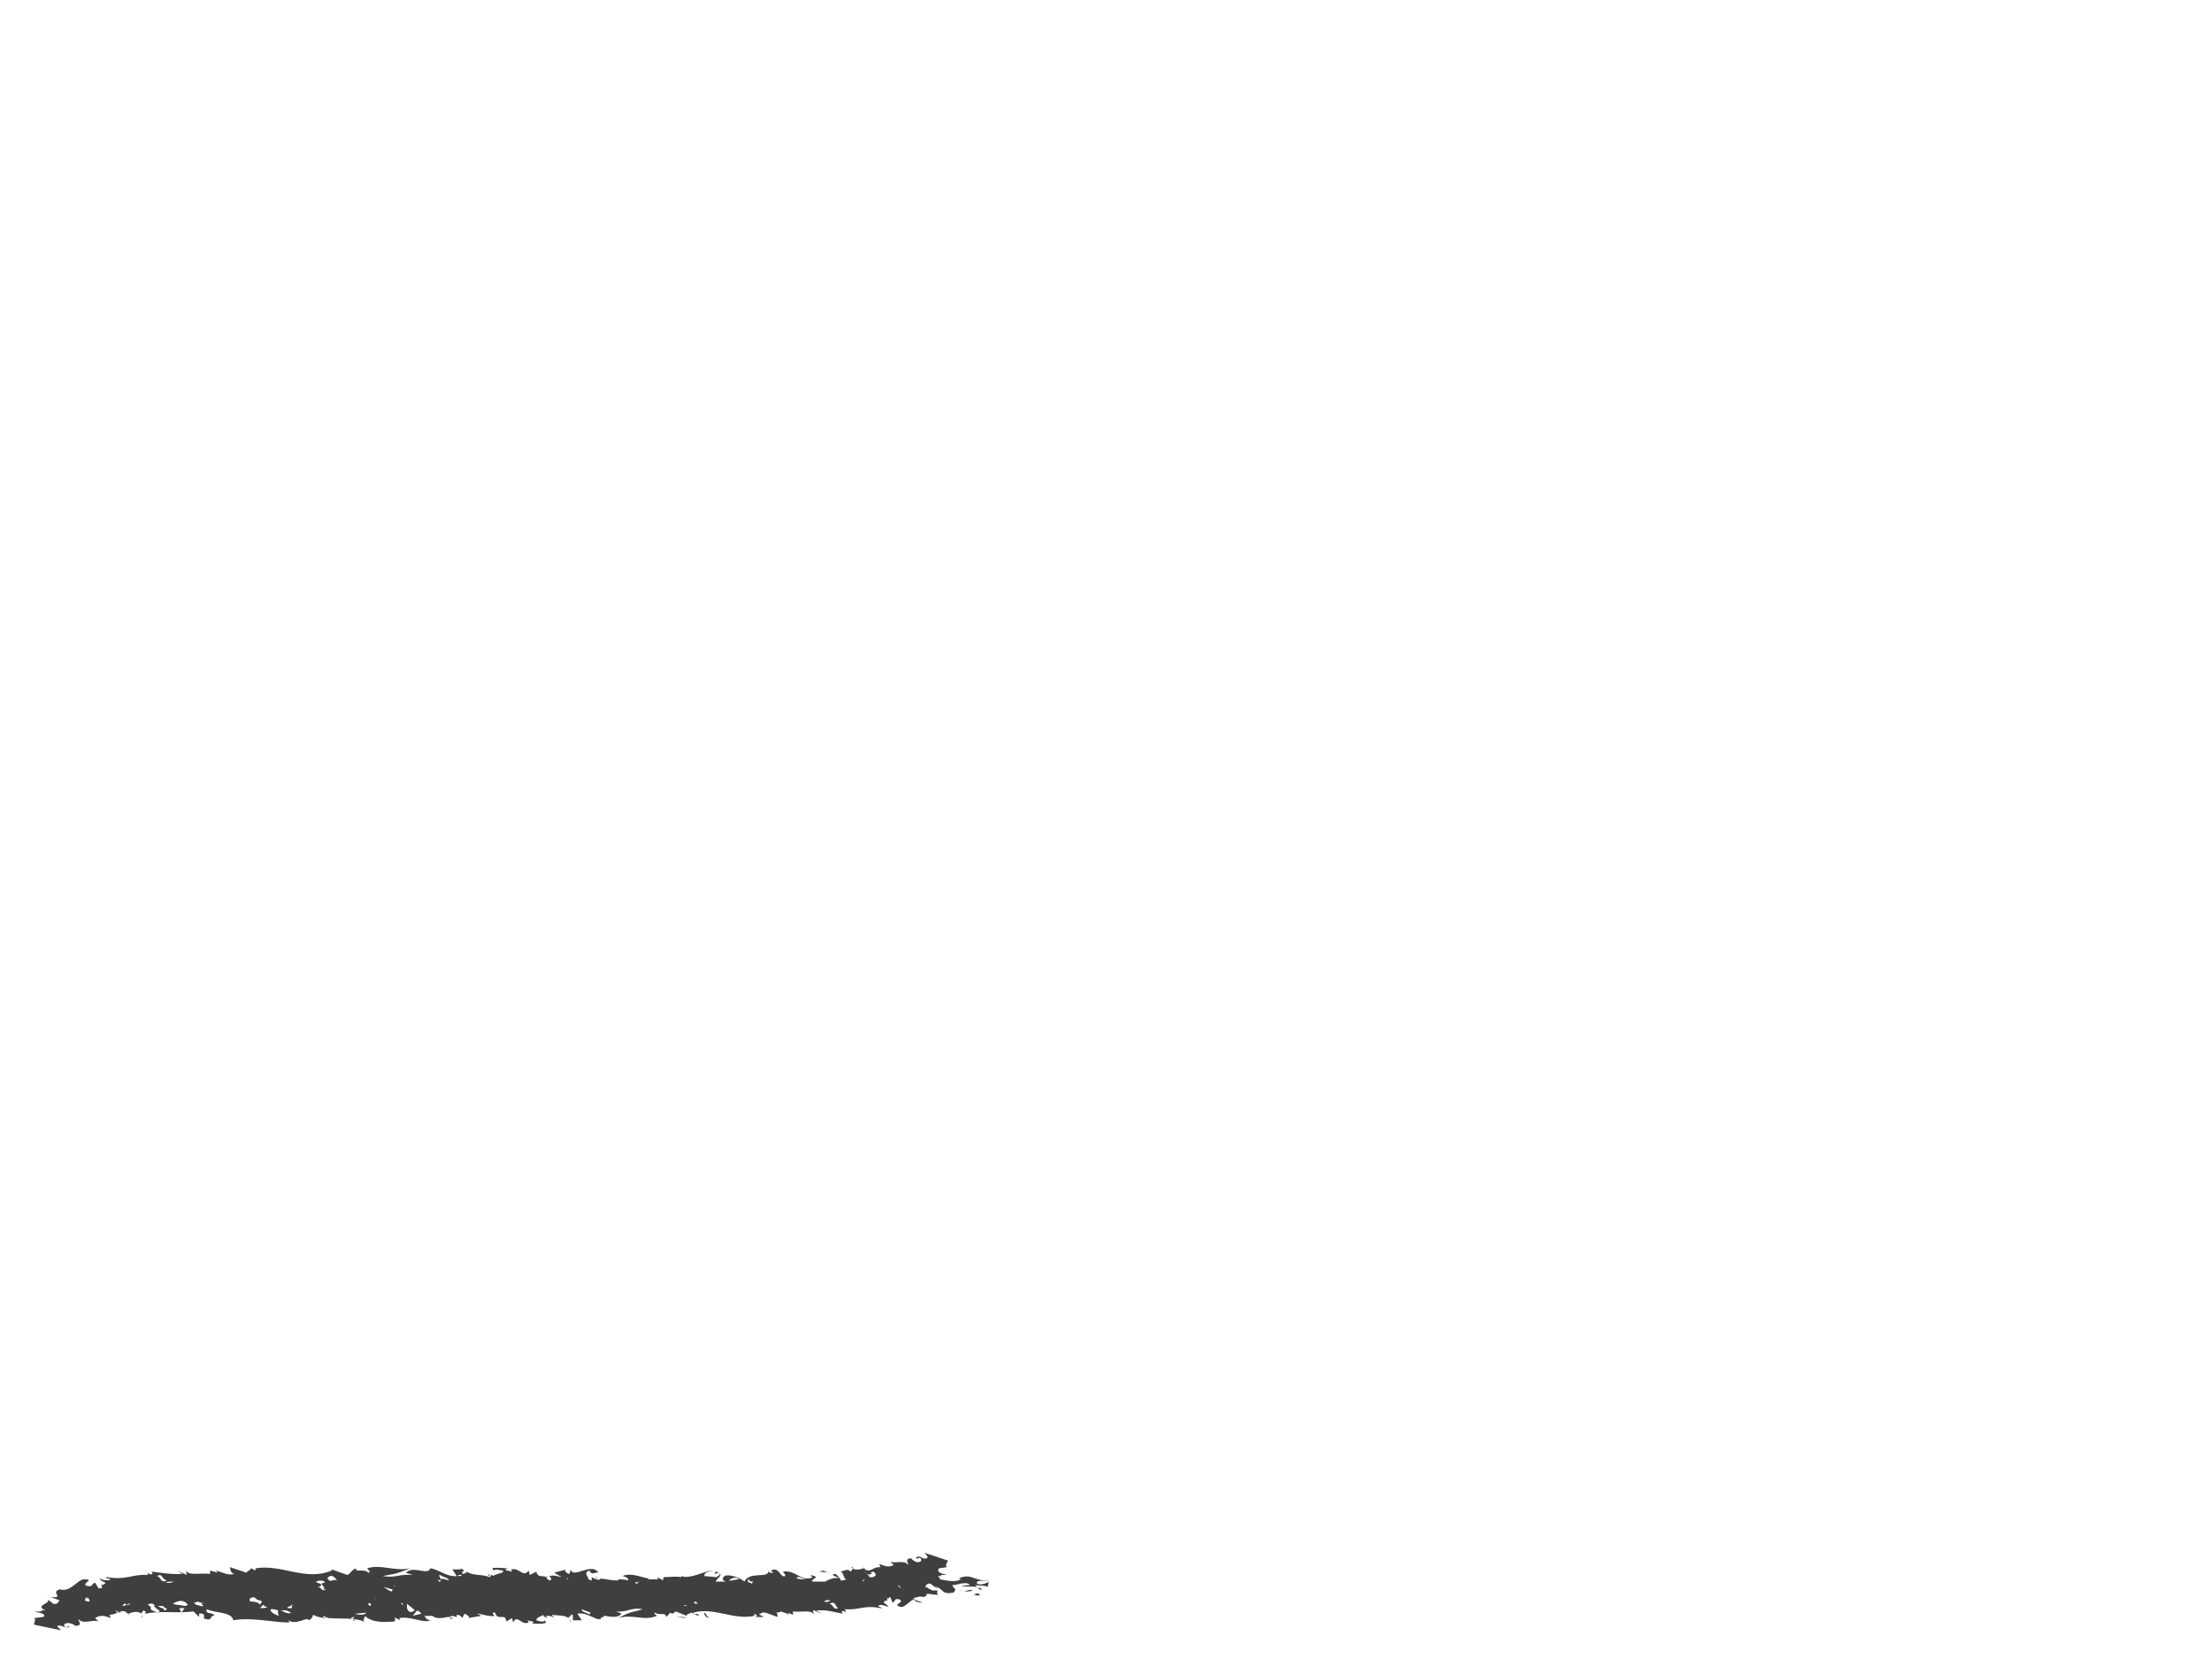
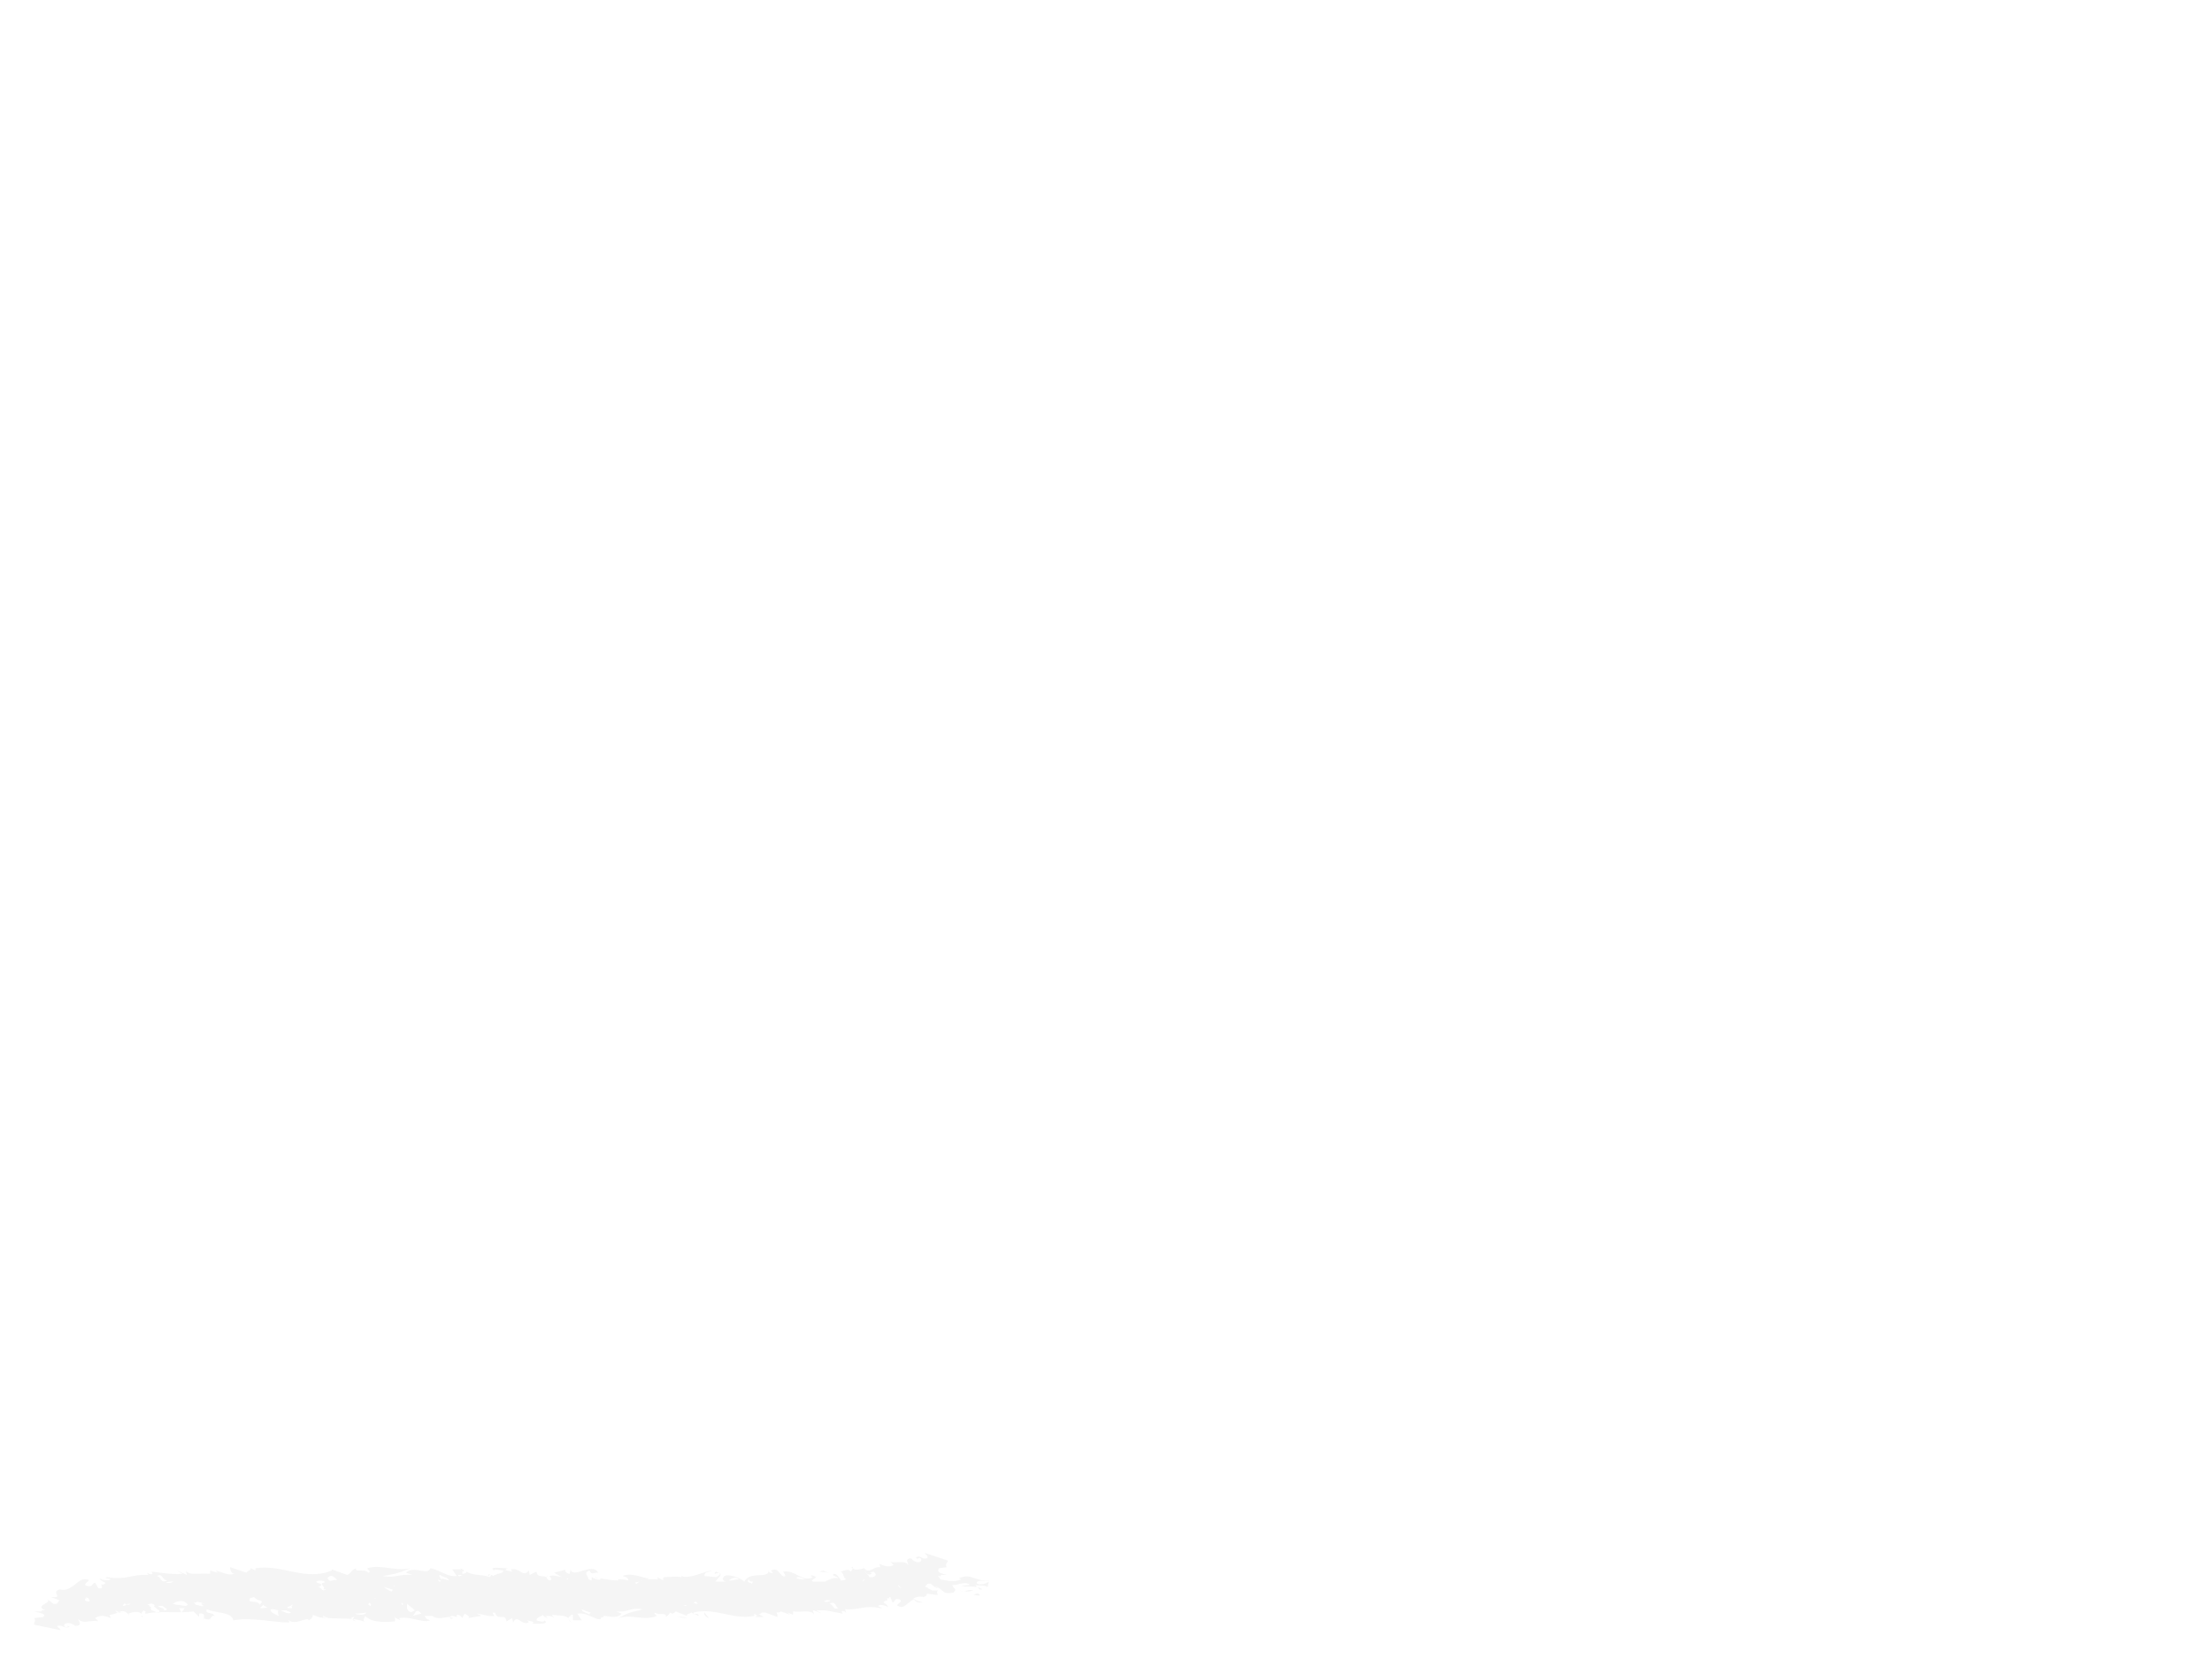
<svg xmlns="http://www.w3.org/2000/svg" version="1.1" id="Capa_1" x="0px" y="0px" width="200px" height="150px" viewBox="0 0 200 150" style="enable-background:new 0 0 200 150;" xml:space="preserve">
  <style type="text/css">
- 	.st0{fill:#3F3F3F;}
+ 	.st0{fill:#F5F5F5;}
</style>
  <g>
    <path class="st0" d="M44.2,142.5l0.1-0.2C44.1,142.4,44.1,142.4,44.2,142.5z" />
    <path class="st0" d="M41.6,141.8c0.1,0.1,0.2,0.3,0.3,0.3C42,142,41.9,141.9,41.6,141.8z" />
    <path class="st0" d="M53.7,142.6c0.1,0,0.3,0.1,0.4,0.1C54,142.6,53.8,142.6,53.7,142.6z" />
    <path class="st0" d="M88.8,143.7c-0.1-0.1-0.2-0.1-0.4-0.2C88.5,143.6,88.5,143.8,88.8,143.7z" />
    <path class="st0" d="M12.9,146.2c0-0.1-0.1-0.1-0.1-0.1C12.8,146.2,12.8,146.2,12.9,146.2z" />
-     <path class="st0" d="M89.5,142.9c-1.5,0.1-1.6-0.7-2.8-0.2l0.2,0.1c-0.6,0.3-1.3,0.1-1.9,0c0-0.1-0.1-0.2-0.2-0.3c0,0,0,0,0,0   l0.3,0c0,0-0.1-0.1,0-0.1l0.5,0c-0.3-0.1-1-0.2-0.7-0.6l0.7-0.1c-0.2-0.3,0.1-0.4,0.1-0.6l-2.1-0.7c0.1,0.2,0.4,0.3,0.2,0.5   c-0.6,0.1-0.4-0.3-1-0.1l0.2,0.2c0-0.1-0.1-0.1,0-0.1c0.2-0.1,0.3,0,0.3,0.2c-0.2,0.3-0.7,0.1-0.9-0.2c-0.7,0-0.2,0.5-0.3,0.6   c-0.3-0.5-1.1-0.1-1.6-0.3l0.3,0.3c-0.5,0.3-1,0-1.3-0.1l0.1,0.3c-0.7-0.1-1.1,0.8-1.6-0.1l0.1,0.2c-0.3,0.1-0.8,0.2-1,0   c0,0.1-0.1,0.2-0.2,0.3c-0.2-0.3-0.5-0.1-0.9,0c0.3,0.1,0.2,0.5,0.5,0.7c-0.2,0.1-0.4,0.1-0.5,0.1c0,0,0,0,0-0.1c0,0,0,0,0,0   c-0.2-0.2-0.3-0.5-0.6-0.5c-0.3,0.2,0.3,0.2,0.4,0.4c-0.4-0.1-0.8,0.1-1.2,0.3c-0.4,0-0.7,0-1.1,0c0,0-0.1-0.1-0.1-0.1l0.4-0.3   c-0.3-0.2-0.5-0.2-0.5-0.1c0.1,0,0.1,0.1,0.2,0.1c-1,0.5-1.6-0.7-2.7-0.5c0.1,0.2,0.2,0.2,0.2,0.4c-0.5,0.2-0.5-0.9-1.3-0.5   l0.2,0.2c-0.3,0.1-0.5-0.2-0.4-0.2c0,0.8-1.7,0-2.2,1c-0.4-0.4-1.5-0.7-1.8-0.5c-0.3,0.3-0.1,0.4,0.1,0.5c-0.3,0-0.6,0-0.9,0   c0.2-0.4,0.9-0.7,0-0.9l-0.1,0.2c0.1,0,0.3-0.1,0.4-0.1c0.3,0.2-0.2,0.3-0.2,0.4l-1.1-0.1c-0.1-0.4,0.6-0.4,0.7-0.5   c-0.9,0.1-2,0.8-2.8,0.5l0,0.1c-0.5-0.1-1.1,0-1.6,0c0,0.1-0.1,0.2,0,0.3c0,0,0,0,0,0l-0.6-0.3l0.1,0.2c-0.3,0-0.6,0-0.9,0   c0,0,0-0.1,0-0.2c0,0.1-0.1,0.1-0.1,0.1c-0.8-0.2-1.6-0.5-2.2-0.2c0.4,0.1,0.5,0.2,0.5,0.4c-0.3-0.1-0.6-0.1-0.9-0.1   c0,0,0,0.1,0,0.1c-0.5,0-1.1-0.1-1.7-0.2c0.1,0,0.1,0.1,0.1,0.1c-0.3,0.1-0.6-0.1-0.8-0.2l0,0.3c-0.1,0-0.2-0.1-0.3-0.1   c0-0.3-0.5-0.6,0.1-0.8c0.2,0.5,0.5,0.1,0.8,0.2c-0.6-1-2.3,0.6-2.5-0.3l-0.1,0.4c-0.2,0-0.6-0.3-0.3-0.4l-1.1,0.3   c0.2,0.1,0.5,0.3,0.7,0.4c-0.4-0.1-0.8-0.2-1.1-0.1c-0.2-0.1,0.4,0.3,0,0.4c-0.1,0-0.1-0.1-0.2-0.1c0-0.1-0.1-0.1-0.1-0.2   c0.1,0,0.1-0.1,0.1-0.1c-0.1,0-0.1,0.1-0.1,0.1c-0.3-0.2-0.8,0.1-0.9-0.5l-0.6,0.3l-0.1-0.4c-0.5,0.7-0.8-0.3-1.6-0.1   c0,0.1,0.1,0.1,0.1,0.2c-0.3-0.1-0.9-0.1-0.4-0.3c-0.4,0-1.9-0.2-1.2,0.2c0-0.2,0.5,0,0.8,0c0,0.3-0.4,0.2-0.7,0.4c0,0,0,0-0.1,0   l0,0c0,0-0.1,0.1-0.1,0.1c0,0-0.1-0.1-0.2-0.1l-0.1,0.2c0,0,0,0,0,0c0,0-0.1-0.1-0.1-0.1l0.1,0.1c-0.8-0.3-1.5-0.1-2.1-0.5   c0,0.1-0.2,0.2-0.4,0.2l0-0.4l-0.9,0l0.4,0.6c-0.9,0.1-1.6-0.6-2.4-0.7c-0.2,0.7-1.5-0.3-2.2,0.4l0.6,0.2c-1.3-0.1-1.5,0.3-2.7,0.1   c1-0.2,1-0.1,2.5-0.7c-1.5,0.3-2.6-0.4-3.9,0c0.1,0.2,0.4,0.3,0.1,0.4c-0.3-0.4-1.3,0-1.1-0.4c-0.4,0.1-0.5,0.5-0.8,0.6l-1.4-0.5   l0,0.1c-2.4,1-4.5-0.6-6.9-0.2l0,0.2l-0.6-0.3c0.5,0.2-0.2,0.3-0.2,0.5l-1.5-0.5c0,0.2,0.1,0.6,0.4,0.6c-0.6,0.2-1.2-0.2-1.7-0.3   l0.2,0.2L19,142l0,0.3c-0.9-0.1-1.9,0.2-2.2-0.3l0.1,0.4l-0.9-0.4l0.5,0.3c-1,0.1-2.6-0.2-2.8-0.2l0.1,0.2c-0.2,0.1-0.3,0-0.5-0.1   l0.1,0.2c-1.5-0.1-1.9,0.5-3.7,0.2c-0.5,0.1,0.3,0.1,0.3,0.2c-0.3,0.2-0.9,0-1-0.1c0.1,0.4,0.9,0.3,0.3,0.6   c-0.4-0.2,0.3,0.4-0.4,0.3l-0.3-0.5c-0.4,0.1-0.1,0.4-0.7,0.3c-0.7-0.2,0.8-0.6-0.3-0.6c-0.6,0-1.2,1.2-2.2,0.9   c-0.9,0.3,0.5,0.8-0.8,0.7l0.8,0.3c-0.2,0.1-0.1,0.4-0.6,0.3c-0.2-0.2-0.5-0.4-0.8-0.5c1.2,0.4-1.1,0.6,0.1,1.1l-0.4,0   c0.1,0,0.1,0.1,0,0.1l-0.6,0c0.3,0.1,1.2,0.2,0.8,0.5l-0.8,0.1c0.2,0.3-0.1,0.4,0,0.6l2.4,0.5c-0.1-0.2-0.4-0.3-0.3-0.4   c0.6-0.1,0.5,0.3,1.1,0.1L6.1,147c0,0.1,0.1,0.1,0,0.1c-0.2,0.1-0.3,0-0.3-0.2c0.2-0.3,0.8-0.1,1,0.1c0.8,0,0.2-0.5,0.3-0.6   c0.4,0.5,1.3,0,1.8,0.2l-0.3-0.3c0.6-0.4,1.1-0.1,1.4,0l-0.1-0.3c0.8,0,1.2-0.8,1.8,0.1l-0.1-0.2c0.3-0.1,0.8-0.3,1.2,0   c0-0.1,0.1-0.2,0.2-0.3c0,0,0,0,0,0c0.1,0.1,0.1,0.1,0.2,0.1c-0.1,0.1-0.1,0.2,0,0.2c1.4-0.3,2.7,0,4.3-0.2l0.5,0.5l0-0.3   c0.8-0.1,0.2,0.5,0.6,0.5c-0.2,0-0.2-0.1-0.2-0.1c0.9,0.4,0.5-0.3,1-0.2c-0.2-0.4-0.9-0.1-0.7-0.6c0.9,0.4,2.2,0.2,2.4,1   c1.6-0.3,3.7,0.2,5,0.2c0.2-0.1-0.1-0.1,0-0.2c0.6,0.5,1.8-0.4,1.8,0c0.3-0.1,0.4-0.4,0.4-0.5c0.4,0.2,0.8,0.3,1.2,0.3l-0.3-0.1   l0-0.1l0.5,0.2l0,0c1.1,0.1,2.4-0.1,3.4,0.4c-0.5-0.2,0-0.5-0.1-0.6c0.6,0.6,1.7,0.6,2.7,0.5c0-0.1,0.1-0.3-0.1-0.4l0.6,0.3   l-0.1-0.2c1-0.2,2.2,0.5,2.8,0.2c-0.4-0.1-0.4-0.2-0.5-0.4c0.2,0,0.5,0,0.7,0c0.3,0.3,0.9,0.2,1.4,0.1c0,0,0.1,0,0.1,0c0,0,0,0,0,0   c0.1,0,0.2-0.1,0.3-0.1c0.1,0,0.3,0.1,0.4,0.1l0-0.2c0.2,0,0.4,0.1,0.5,0.3l0.2-0.4c0.2,0.1,0.6,0.3,0.3,0.4l1.2-0.2   c-0.1-0.1-0.2-0.1-0.4-0.2c0.4,0,1.1,0.3,1.6,0.2c0.2,0.1-0.3-0.2-0.1-0.3c0.1,0,0.2,0,0.2,0.1c0.1,0.3,0.3,0.3,0.5,0.3l0.1,0   c0,0,0,0,0,0c0.2,0,0.3,0,0.4,0.4l0.5-0.3l0.1,0.4c0.4-0.8,0.7,0.3,1.4,0c0-0.1-0.1-0.1-0.1-0.2c0.2,0.1,0.8,0.1,0.4,0.3   c0.4,0,1.7,0.1,1.1-0.3c0.1,0.2-0.5,0.1-0.7,0c0-0.3,0.4-0.3,0.6-0.5c0,0.1,0.1,0.2,0.4,0.3l-0.1-0.1c0.1,0,0-0.1,0-0.1l0,0.1   l-0.1-0.1c0,0,0.1,0,0.1,0c0,0,0,0,0,0l0,0c0.3,0,0.5,0,0.7,0.2l-0.2-0.3c0.6,0.1,1.1,0,1.5,0.3c0-0.1,0.1-0.2,0.4-0.2l0,0.4l0.8,0   l-0.4-0.6c0.6-0.1,1.1,0.2,1.6,0.4l0,0c0,0,0,0,0,0c0.2,0.1,0.3,0.1,0.5,0.1c0-0.1,0.1-0.2,0.1-0.2l0.2,0.1c-0.1,0-0.1-0.1,0-0.2   c0.4,0,1.2,0.3,1.6-0.2l-0.5-0.2c1.1,0.1,1.3-0.4,2.4-0.2c-0.9,0.3-0.9,0.1-2.2,0.8c1.3-0.4,2.3,0.3,3.5-0.2   c-0.1-0.1-0.3-0.2-0.2-0.3l0.2,0.1l0,0c0.3,0.1,0.9-0.1,0.8,0.3c0.2-0.1,0.3-0.3,0.4-0.4c0,0,0.1,0.1,0.2,0.1c0,0,0.2-0.1,0.3-0.2   l1,0.4l0-0.1c0.1-0.1,0.3-0.1,0.4-0.2c0.2,0.1,0.5,0.2,0.6,0.3c0.2-0.1-0.1-0.2-0.2-0.2l0,0.1c-0.1,0-0.2-0.1-0.2-0.2   c1.9-0.5,3.6,0.7,5.5,0.3l0-0.2l0.3,0.2c-0.1,0-0.3,0.1-0.1,0.1l0.3,0l0.1,0c0,0,0,0-0.1,0l0.3,0c0-0.1-0.2-0.1-0.3-0.2   c0,0-0.1,0-0.1,0c0.1-0.1,0.2-0.1,0.3-0.2c0.1,0,0.2,0,0.3,0l1.1,0.4c0-0.1,0-0.3-0.1-0.4c0.1,0,0.3,0,0.4-0.1   c0.3,0.1,0.6,0.2,0.8,0.3l-0.2-0.2l0.5,0.2l0-0.3c0.7,0.1,1.7-0.2,1.9,0.3l-0.1-0.4c0,0,0.1,0,0.1,0l0.7,0.3l-0.5-0.3   c0.2,0,0.3,0,0.5,0c0.1,0,0.2,0,0.3,0c0.7,0.1,1.5,0.3,1.6,0.3l-0.1-0.2c0.1-0.1,0.3,0,0.4,0.1l-0.1-0.3c1.3,0.1,1.7-0.4,3.2-0.1   c0.4,0-0.2-0.1-0.2-0.2c0.2-0.2,0.7,0,0.9,0.1c-0.1-0.4-0.7-0.3-0.2-0.6c0.2,0.1,0.1-0.1,0.1-0.2c0.1,0,0.1,0,0.2,0   c0-0.1,0-0.1,0-0.1c0,0,0.1,0,0.1,0l0.2,0.5c0.3-0.1,0.1-0.4,0.6-0.3c0.6,0.3-0.8,0.5,0.2,0.7c0.3,0,0.6-0.4,1.1-0.7   c0.2,0.2,0.3,0.3,0.8,0.3c-0.1-0.1-0.8-0.2-0.8-0.4c0.3-0.1,0.6-0.2,0.9-0.1c0.3-0.1,0.3-0.2,0.3-0.3c0.3,0,0.6,0.1,1,0.1   c-0.1-0.2-0.1-0.3,0-0.4c-0.3,0-0.6,0-1,0c0,0,0.2,0,0.5,0l-0.4-0.2c0,0,0,0,0.1,0c-0.1,0-0.2-0.1-0.3-0.1l-0.1,0   c0.2-0.1,0.1-0.4,0.6-0.3c0,0,0,0,0,0c0,0.1,0.1,0.1,0.2,0.2l-0.1,0c0,0,0.1,0,0.1,0c0.1,0.1,0.3,0.2,0.4,0.2   c-0.1-0.1-0.2-0.1-0.3-0.2c0.9,0.3,0.6,0.8,1.7,0.6c0.4-0.4,0-0.3-0.1-0.7c0.3,0.1,1.2-0.4,1.6,0l-0.8,0.1c0.5,0.1,1.1,0,1.4,0.1   c0-0.1-0.1-0.2-0.2-0.2c0.4,0.1,1,0,1.2,0.2l0.1-0.5c-0.2,0.2-1,0.4-1.1,0.1C88.4,142.8,89.2,143,89.5,142.9z M81.3,143.5   c-0.1-0.1-0.1-0.2-0.1-0.2l0.3,0.3L81.3,143.5z M69.9,145.6C69.9,145.6,69.9,145.6,69.9,145.6C69.8,145.6,69.8,145.6,69.9,145.6   C69.8,145.6,69.9,145.6,69.9,145.6C69.9,145.6,69.9,145.6,69.9,145.6z M78.8,142.3c0-0.1,0-0.1-0.2-0.1l0.4-0.1   c0.3,0.3,0.2,0.4-0.1,0.5c0,0-0.1,0-0.2,0c0.1,0,0.2,0,0.2,0c0,0-0.1,0-0.1,0c-0.1,0-0.1,0-0.2,0c0-0.2-0.4-0.4-0.5-0.6   C78.3,142.2,78.5,142.5,78.8,142.3z M78.2,142.8C78.2,142.9,78.2,142.9,78.2,142.8c-0.1,0.1-0.1,0.1-0.2,0.2l0-0.1   C78.1,142.8,78.2,142.8,78.2,142.8z M72.9,142.8C72.9,142.8,72.9,142.8,72.9,142.8c-0.3,0-0.6,0-0.9-0.1   C72.2,142.4,72.6,142.8,72.9,142.8z M68.1,143c-0.1,0.1-0.1,0.2-0.1,0.2c-0.1-0.1-0.3-0.1-0.4-0.2l0.1-0.3   C67.7,143,67.9,143,68.1,143z M66.8,142.8c-0.3,0-0.5,0.1-0.7,0.1c-0.1,0-0.1,0-0.2,0C66.1,142.7,66.6,142.5,66.8,142.8z M63.1,145   c-0.1,0-0.1,0-0.2,0l-0.2-0.1c0.1,0,0.1-0.1,0.2-0.1C63,144.9,63.1,145,63.1,145z M57.8,143.4c0.1,0,0.2,0.1,0.3,0.1   C58,143.5,57.9,143.4,57.8,143.4z M62.1,145.2c-0.1,0-0.2,0-0.3,0C62,145.1,62,145.1,62.1,145.2z M57.8,143c0.1,0,0.2-0.1,0.3-0.1   L57.8,143c-0.1,0.1-0.2,0.1-0.2,0.2c-0.1,0-0.2-0.1-0.2-0.1L57.8,143z M55.8,142.9L55.8,142.9C55.9,142.9,55.8,142.9,55.8,142.9   L55.8,142.9z M34.1,144.6l-0.3-0.1l0,0C34,144.5,34,144.6,34.1,144.6C34.1,144.6,34.1,144.6,34.1,144.6z M36.3,145.2L36.3,145.2   L36.3,145.2L36.3,145.2C36.4,145.2,36.4,145.2,36.3,145.2z M35.5,143.7c0,0,0,0.1-0.1,0.2c0,0,0,0,0,0c-0.3-0.1-0.5-0.3-0.7-0.4   c0,0,0,0,0,0C34.9,143.5,35.3,143.7,35.5,143.7z M36.4,145.1c0,0-0.1,0-0.1-0.1l0-0.1C36.4,145,36.5,145,36.4,145.1   C36.5,145,36.5,145,36.4,145.1z M42.5,144C42.5,144,42.5,144,42.5,144C42.5,144,42.5,144,42.5,144C42.5,144,42.5,144,42.5,144   c0,0-0.1,0-0.1,0c0,0,0,0,0,0C42.4,144,42.5,144,42.5,144z M51.3,142.7c0.1,0.1,0.1,0.1,0.1,0.1c-0.1,0-0.2,0-0.3,0   C51.2,142.8,51.3,142.8,51.3,142.7z M41.8,142.4c0.1,0,0.1,0,0.2,0L41.8,142.4c-0.2,0.1-0.3,0.2-0.4,0L41.8,142.4z M39.8,142.4   c0.2,0.2,0.7,0.2,0.8,0.5l-0.7-0.2c0.1,0,0.1,0.1,0,0.1C39.8,142.7,39.6,142.4,39.8,142.4z M39.9,142.9c-0.1,0.1-0.1,0.1-0.2,0.1   c0,0-0.1-0.1-0.1-0.2C39.7,142.9,39.8,142.9,39.9,142.9z M35.7,143.5L35.7,143.5c-0.1-0.1-0.1-0.1-0.1-0.2L35.7,143.5z M26.4,145.4   c-0.1,0-0.2,0-0.4,0c0,0,0-0.1,0-0.1c0.1,0,0.2-0.1,0.3-0.1c0-0.1,0.1-0.1,0.2-0.1c0,0-0.1,0.1-0.2,0.1   C26.4,145.2,26.4,145.3,26.4,145.4C26.4,145.4,26.5,145.4,26.4,145.4C26.5,145.5,26.5,145.5,26.4,145.4   C26.5,145.5,26.4,145.4,26.4,145.4z M22.6,144.8c-0.1-0.4,0.1-0.3,0.4-0.4c0,0,0,0.1,0.1,0.1c0.1,0.1,0.2,0.2,0.4,0.2   c0.1,0,0.1,0.1,0.2,0.1l-0.2,0.3C23.4,144.8,22.7,144.8,22.6,144.8z M30.5,142.9c-0.4-0.2-0.6,0.3-0.9-0.2   C30,142.2,30.3,142.7,30.5,142.9z M29.3,143.1c-0.6,0.1,0.3,0.4-0.1,0.6l0.3,0c-0.5,0.3-0.4-0.3-0.8-0.2l0.3-0.1   c0.2-0.3-0.4-0.2-0.4-0.4C28.9,142.8,29.6,143,29.3,143.1z M23,144.3C23,144.3,23,144.3,23,144.3C23,144.4,23,144.4,23,144.3   C23,144.3,23,144.3,23,144.3z M17.8,144.8l0.7,0.2c-0.2,0-0.5-0.1-0.1,0.2c-0.2,0.1-0.4-0.1-0.7-0.1c0-0.1-0.1-0.1-0.2-0.2   C17.7,144.9,17.8,144.9,17.8,144.8z M16.8,144.9c0,0-0.1,0-0.2,0C16.7,144.9,16.7,144.9,16.8,144.9c0.1,0.1,0.1,0.1,0.2,0.2   l-0.2,0.1c-0.3,0-0.5-0.1-0.8-0.1c-0.1,0-0.3-0.1-0.4-0.1C16,144.8,16.4,144.6,16.8,144.9z M15.7,143c-0.4,0.2-0.4,0.1-0.7,0.1   C15.1,143,15.5,143,15.7,143z M15.1,142.9c-0.6,0.3-0.5-0.3-0.9-0.4C14.7,142.2,14.6,142.8,15.1,142.9z M11.8,145   c-0.1,0.1-0.2,0.1-0.3,0.1c-0.1,0-0.2,0.1-0.4,0.1c0,0,0,0,0,0c0,0,0,0,0,0c0,0,0,0,0,0c0-0.1,0.1-0.1,0.1-0.2c0.1,0,0.2,0,0.2,0.1   C11.6,145,11.7,145,11.8,145L11.8,145z M8,144.5C8,144.5,8,144.5,8,144.5C8,144.5,8,144.5,8,144.5C8,144.5,8,144.6,8,144.5   c0.1,0.2,0.1,0.2,0.1,0.3c0,0,0,0,0,0L8,144.8l0,0c-0.2,0-0.4-0.1-0.3-0.2C7.7,144.5,7.8,144.5,8,144.5c-0.1,0-0.2,0-0.3-0.1   c0,0,0,0,0,0L8,144.5z M10.6,145.8c-0.1-0.1-0.2-0.2-0.2-0.2c0.2,0.1,0.4,0.2,0.7,0.2L10.6,145.8z M11.4,145.7l-0.1-0.1   c0,0,0,0,0,0c0.1,0.1,0.3,0.2,0.4,0.3C11.6,145.8,11.5,145.7,11.4,145.7z M14.2,145.8C14.3,145.8,14.3,145.8,14.2,145.8   C14.3,145.8,14.2,145.8,14.2,145.8c-0.2-0.1-0.4-0.2-0.5-0.2c0,0,0-0.1-0.1-0.2l0.1-0.1c-0.1,0-0.1,0-0.2-0.1   c0-0.1-0.1-0.1-0.2-0.1c0.4-0.2,0.6-0.1,0.7,0.1c0,0,0,0-0.1,0c0,0,0.1,0.1,0.1,0.1c0.1,0.1,0.2,0.2,0.4,0.3c0,0,0,0.1,0,0.1   C14.5,145.8,14.4,145.8,14.2,145.8z M14.8,145.6c0.2-0.2-0.4-0.2-0.5-0.4c0.1,0,0.3,0,0.4,0c0.1,0.1,0.3,0.2,0.4,0.3   C15,145.6,14.9,145.6,14.8,145.6z M16.4,145.8l-0.2-0.4l0.5,0L16.4,145.8z M17.1,145.3c0.1,0,0.3,0,0.4,0c0.1,0,0.1,0,0.2,0   c0.1,0,0.1,0,0.2,0C17.7,145.3,17.4,145.3,17.1,145.3z M23.5,145.4c0.1-0.1,0.2-0.2,0.3-0.3c0.1,0.1,0.2,0.2,0.4,0.2   C24,145.4,23.8,145.4,23.5,145.4z M24.5,145.5c0.1,0,0.1,0,0.2,0c0.2,0,0.3,0.1,0.5,0.1c-0.1,0-0.1,0.2,0,0.5   C24.9,146,24.3,145.7,24.5,145.5z M25.4,145.6c0.2,0,0.4,0,0.5,0c0.1,0.1,0.3,0.1,0.4,0.2C26.1,146,25.6,145.7,25.4,145.6z    M31.9,146.4l-0.2-0.1C32.2,146.1,32,146.2,31.9,146.4l0.3,0.2C31.9,146.5,31.9,146.5,31.9,146.4z M33.1,145.8   c-0.1,0.3-0.8,0.2-1,0.1C32.4,145.9,33.2,145.8,33.1,145.8z M33.5,145.2c-0.2-0.1-0.2-0.1-0.2-0.2c0,0,0.1,0,0.1-0.1   C33.5,145,33.6,145.1,33.5,145.2z M36.8,145.4C36.8,145.4,36.9,145.4,36.8,145.4c0-0.1,0-0.1,0-0.2c0-0.1,0-0.1,0-0.2c0,0,0,0,0,0   c0,0,0,0,0,0c0.2,0.2,0.4,0.3,0.7,0.6C37.1,145.9,36.9,145.7,36.8,145.4z M37.3,146.1c-0.1,0-0.1,0.1-0.2,0.1L37.3,146.1   c0.3-0.2,0.3-0.8,0.8-0.2L37.3,146.1z M39.9,146.2C39.9,146.2,39.9,146.2,39.9,146.2C39.9,146.2,39.9,146.2,39.9,146.2   C39.9,146.2,39.9,146.2,39.9,146.2z M51.5,146.1c-0.1,0-0.1,0-0.2,0L51.5,146.1c0.2-0.1,0.3-0.2,0.3,0L51.5,146.1z M53.3,146   c-0.2-0.2-0.7-0.2-0.7-0.5c0.2,0.1,0.5,0.2,0.8,0.3C53.3,145.9,53.3,145.9,53.3,146z M59.2,145.9C59.2,145.9,59.2,145.9,59.2,145.9   C59.2,145.9,59.2,145.9,59.2,145.9L59.2,145.9z M74.5,144.8c0.3-0.2,0.4-0.1,0.6-0.1C75,144.8,74.7,144.9,74.5,144.8z M75,145   c0.6-0.3,0.5,0.3,0.8,0.4C75.3,145.6,75.4,145.1,75,145z" />
+     <path class="st0" d="M89.5,142.9c-1.5,0.1-1.6-0.7-2.8-0.2l0.2,0.1c-0.6,0.3-1.3,0.1-1.9,0c0-0.1-0.1-0.2-0.2-0.3l0,0h0.3   c0,0-0.1-0.1,0-0.1h0.5c-0.3-0.1-1-0.2-0.7-0.6l0.7-0.1c-0.2-0.3,0.1-0.4,0.1-0.6l-2.1-0.7c0.1,0.2,0.4,0.3,0.2,0.5   c-0.6,0.1-0.4-0.3-1-0.1L83,141c0-0.1-0.1-0.1,0-0.1c0.2-0.1,0.3,0,0.3,0.2c-0.2,0.3-0.7,0.1-0.9-0.2c-0.7,0-0.2,0.5-0.3,0.6   c-0.3-0.5-1.1-0.1-1.6-0.3l0.3,0.3c-0.5,0.3-1,0-1.3-0.1l0.1,0.3c-0.7-0.1-1.1,0.8-1.6-0.1l0.1,0.2c-0.3,0.1-0.8,0.2-1,0   c0,0.1-0.1,0.2-0.2,0.3c-0.2-0.3-0.5-0.1-0.9,0c0.3,0.1,0.2,0.5,0.5,0.7c-0.2,0.1-0.4,0.1-0.5,0.1c0,0,0,0,0-0.1l0,0   c-0.2-0.2-0.3-0.5-0.6-0.5c-0.3,0.2,0.3,0.2,0.4,0.4c-0.4-0.1-0.8,0.1-1.2,0.3c-0.4,0-0.7,0-1.1,0l-0.1-0.1l0.4-0.3   c-0.3-0.2-0.5-0.2-0.5-0.1c0.1,0,0.1,0.1,0.2,0.1c-1,0.5-1.6-0.7-2.7-0.5c0.1,0.2,0.2,0.2,0.2,0.4c-0.5,0.2-0.5-0.9-1.3-0.5   l0.2,0.2c-0.3,0.1-0.5-0.2-0.4-0.2c0,0.8-1.7,0-2.2,1c-0.4-0.4-1.5-0.7-1.8-0.5c-0.3,0.3-0.1,0.4,0.1,0.5c-0.3,0-0.6,0-0.9,0   c0.2-0.4,0.9-0.7,0-0.9l-0.1,0.2c0.1,0,0.3-0.1,0.4-0.1c0.3,0.2-0.2,0.3-0.2,0.4l-1.1-0.1c-0.1-0.4,0.6-0.4,0.7-0.5   c-0.9,0.1-2,0.8-2.8,0.5v0.1c-0.5-0.1-1.1,0-1.6,0c0,0.1-0.1,0.2,0,0.3l0,0l-0.6-0.3l0.1,0.2c-0.3,0-0.6,0-0.9,0c0,0,0-0.1,0-0.2   c0,0.1-0.1,0.1-0.1,0.1c-0.8-0.2-1.6-0.5-2.2-0.2c0.4,0.1,0.5,0.2,0.5,0.4c-0.3-0.1-0.6-0.1-0.9-0.1v0.1c-0.5,0-1.1-0.1-1.7-0.2   c0.1,0,0.1,0.1,0.1,0.1c-0.3,0.1-0.6-0.1-0.8-0.2v0.3c-0.1,0-0.2-0.1-0.3-0.1c0-0.3-0.5-0.6,0.1-0.8c0.2,0.5,0.5,0.1,0.8,0.2   c-0.6-1-2.3,0.6-2.5-0.3l-0.1,0.4c-0.2,0-0.6-0.3-0.3-0.4l-1.1,0.3c0.2,0.1,0.5,0.3,0.7,0.4c-0.4-0.1-0.8-0.2-1.1-0.1   c-0.2-0.1,0.4,0.3,0,0.4c-0.1,0-0.1-0.1-0.2-0.1c0-0.1-0.1-0.1-0.1-0.2c0.1,0,0.1-0.1,0.1-0.1c-0.1,0-0.1,0.1-0.1,0.1   c-0.3-0.2-0.8,0.1-0.9-0.5l-0.6,0.3l-0.1-0.4c-0.5,0.7-0.8-0.3-1.6-0.1c0,0.1,0.1,0.1,0.1,0.2c-0.3-0.1-0.9-0.1-0.4-0.3   c-0.4,0-1.9-0.2-1.2,0.2c0-0.2,0.5,0,0.8,0c0,0.3-0.4,0.2-0.7,0.4c0,0,0,0-0.1,0l0,0l-0.1,0.1c0,0-0.1-0.1-0.2-0.1l-0.1,0.2l0,0   l-0.1-0.1l0.1,0.1c-0.8-0.3-1.5-0.1-2.1-0.5c0,0.1-0.2,0.2-0.4,0.2v-0.4h-0.9l0.4,0.6c-0.9,0.1-1.6-0.6-2.4-0.7   c-0.2,0.7-1.5-0.3-2.2,0.4l0.6,0.2c-1.3-0.1-1.5,0.3-2.7,0.1c1-0.2,1-0.1,2.5-0.7c-1.5,0.3-2.6-0.4-3.9,0c0.1,0.2,0.4,0.3,0.1,0.4   c-0.3-0.4-1.3,0-1.1-0.4c-0.4,0.1-0.5,0.5-0.8,0.6l-1.4-0.5v0.1c-2.4,1-4.5-0.6-6.9-0.2v0.2l-0.6-0.3c0.5,0.2-0.2,0.3-0.2,0.5   l-1.5-0.5c0,0.2,0.1,0.6,0.4,0.6c-0.6,0.2-1.2-0.2-1.7-0.3l0.2,0.2L19,142v0.3c-0.9-0.1-1.9,0.2-2.2-0.3l0.1,0.4L16,142l0.5,0.3   c-1,0.1-2.6-0.2-2.8-0.2l0.1,0.2c-0.2,0.1-0.3,0-0.5-0.1l0.1,0.2c-1.5-0.1-1.9,0.5-3.7,0.2c-0.5,0.1,0.3,0.1,0.3,0.2   c-0.3,0.2-0.9,0-1-0.1c0.1,0.4,0.9,0.3,0.3,0.6c-0.4-0.2,0.3,0.4-0.4,0.3l-0.3-0.5c-0.4,0.1-0.1,0.4-0.7,0.3   c-0.7-0.2,0.8-0.6-0.3-0.6c-0.6,0-1.2,1.2-2.2,0.9c-0.9,0.3,0.5,0.8-0.8,0.7l0.8,0.3c-0.2,0.1-0.1,0.4-0.6,0.3   c-0.2-0.2-0.5-0.4-0.8-0.5c1.2,0.4-1.1,0.6,0.1,1.1H3.7c0.1,0,0.1,0.1,0,0.1H3.1c0.3,0.1,1.2,0.2,0.8,0.5l-0.8,0.1   c0.2,0.3-0.1,0.4,0,0.6l2.4,0.5c-0.1-0.2-0.4-0.3-0.3-0.4c0.6-0.1,0.5,0.3,1.1,0.1L6.1,147c0,0.1,0.1,0.1,0,0.1   c-0.2,0.1-0.3,0-0.3-0.2c0.2-0.3,0.8-0.1,1,0.1c0.8,0,0.2-0.5,0.3-0.6c0.4,0.5,1.3,0,1.8,0.2l-0.3-0.3c0.6-0.4,1.1-0.1,1.4,0   L9.9,146c0.8,0,1.2-0.8,1.8,0.1l-0.1-0.2c0.3-0.1,0.8-0.3,1.2,0c0-0.1,0.1-0.2,0.2-0.3l0,0c0.1,0.1,0.1,0.1,0.2,0.1   c-0.1,0.1-0.1,0.2,0,0.2c1.4-0.3,2.7,0,4.3-0.2l0.5,0.5v-0.3c0.8-0.1,0.2,0.5,0.6,0.5c-0.2,0-0.2-0.1-0.2-0.1   c0.9,0.4,0.5-0.3,1-0.2c-0.2-0.4-0.9-0.1-0.7-0.6c0.9,0.4,2.2,0.2,2.4,1c1.6-0.3,3.7,0.2,5,0.2c0.2-0.1-0.1-0.1,0-0.2   c0.6,0.5,1.8-0.4,1.8,0c0.3-0.1,0.4-0.4,0.4-0.5c0.4,0.2,0.8,0.3,1.2,0.3l-0.3-0.1v-0.1l0.5,0.2l0,0c1.1,0.1,2.4-0.1,3.4,0.4   c-0.5-0.2,0-0.5-0.1-0.6c0.6,0.6,1.7,0.6,2.7,0.5c0-0.1,0.1-0.3-0.1-0.4l0.6,0.3l-0.1-0.2c1-0.2,2.2,0.5,2.8,0.2   c-0.4-0.1-0.4-0.2-0.5-0.4c0.2,0,0.5,0,0.7,0c0.3,0.3,0.9,0.2,1.4,0.1h0.1l0,0c0.1,0,0.2-0.1,0.3-0.1s0.3,0.1,0.4,0.1V146   c0.2,0,0.4,0.1,0.5,0.3l0.2-0.4c0.2,0.1,0.6,0.3,0.3,0.4l1.2-0.2c-0.1-0.1-0.2-0.1-0.4-0.2c0.4,0,1.1,0.3,1.6,0.2   c0.2,0.1-0.3-0.2-0.1-0.3c0.1,0,0.2,0,0.2,0.1c0.1,0.3,0.3,0.3,0.5,0.3h0.1l0,0c0.2,0,0.3,0,0.4,0.4l0.5-0.3l0.1,0.4   c0.4-0.8,0.7,0.3,1.4,0c0-0.1-0.1-0.1-0.1-0.2c0.2,0.1,0.8,0.1,0.4,0.3c0.4,0,1.7,0.1,1.1-0.3c0.1,0.2-0.5,0.1-0.7,0   c0-0.3,0.4-0.3,0.6-0.5c0,0.1,0.1,0.2,0.4,0.3l-0.1-0.1c0.1,0,0-0.1,0-0.1v0.1l-0.1-0.1h0.1l0,0l0,0c0.3,0,0.5,0,0.7,0.2l-0.2-0.3   c0.6,0.1,1.1,0,1.5,0.3c0-0.1,0.1-0.2,0.4-0.2v0.4h0.8l-0.4-0.6c0.6-0.1,1.1,0.2,1.6,0.4l0,0l0,0c0.2,0.1,0.3,0.1,0.5,0.1   c0-0.1,0.1-0.2,0.1-0.2l0.2,0.1c-0.1,0-0.1-0.1,0-0.2c0.4,0,1.2,0.3,1.6-0.2l-0.5-0.2c1.1,0.1,1.3-0.4,2.4-0.2   c-0.9,0.3-0.9,0.1-2.2,0.8c1.3-0.4,2.3,0.3,3.5-0.2c-0.1-0.1-0.3-0.2-0.2-0.3l0.2,0.1l0,0c0.3,0.1,0.9-0.1,0.8,0.3   c0.2-0.1,0.3-0.3,0.4-0.4c0,0,0.1,0.1,0.2,0.1c0,0,0.2-0.1,0.3-0.2l1,0.4V146c0.1-0.1,0.3-0.1,0.4-0.2c0.2,0.1,0.5,0.2,0.6,0.3   c0.2-0.1-0.1-0.2-0.2-0.2v0.1c-0.1,0-0.2-0.1-0.2-0.2c1.9-0.5,3.6,0.7,5.5,0.3v-0.2l0.3,0.2c-0.1,0-0.3,0.1-0.1,0.1h0.3h0.1   c0,0,0,0-0.1,0H69c0-0.1-0.2-0.1-0.3-0.2h-0.1c0.1-0.1,0.2-0.1,0.3-0.2c0.1,0,0.2,0,0.3,0l1.1,0.4c0-0.1,0-0.3-0.1-0.4   c0.1,0,0.3,0,0.4-0.1c0.3,0.1,0.6,0.2,0.8,0.3l-0.2-0.2l0.5,0.2v-0.3c0.7,0.1,1.7-0.2,1.9,0.3l-0.1-0.4h0.1l0.7,0.3l-0.5-0.3   c0.2,0,0.3,0,0.5,0c0.1,0,0.2,0,0.3,0c0.7,0.1,1.5,0.3,1.6,0.3l-0.1-0.2c0.1-0.1,0.3,0,0.4,0.1l-0.1-0.3c1.3,0.1,1.7-0.4,3.2-0.1   c0.4,0-0.2-0.1-0.2-0.2c0.2-0.2,0.7,0,0.9,0.1c-0.1-0.4-0.7-0.3-0.2-0.6c0.2,0.1,0.1-0.1,0.1-0.2c0.1,0,0.1,0,0.2,0   c0-0.1,0-0.1,0-0.1h0.1l0.2,0.5c0.3-0.1,0.1-0.4,0.6-0.3c0.6,0.3-0.8,0.5,0.2,0.7c0.3,0,0.6-0.4,1.1-0.7c0.2,0.2,0.3,0.3,0.8,0.3   c-0.1-0.1-0.8-0.2-0.8-0.4c0.3-0.1,0.6-0.2,0.9-0.1c0.3-0.1,0.3-0.2,0.3-0.3c0.3,0,0.6,0.1,1,0.1c-0.1-0.2-0.1-0.3,0-0.4   c-0.3,0-0.6,0-1,0c0,0,0.2,0,0.5,0l-0.4-0.2c0,0,0,0,0.1,0c-0.1,0-0.2-0.1-0.3-0.1h-0.1c0.2-0.1,0.1-0.4,0.6-0.3l0,0   c0,0.1,0.1,0.1,0.2,0.2h-0.1h0.1c0.1,0.1,0.3,0.2,0.4,0.2c-0.1-0.1-0.2-0.1-0.3-0.2c0.9,0.3,0.6,0.8,1.7,0.6c0.4-0.4,0-0.3-0.1-0.7   c0.3,0.1,1.2-0.4,1.6,0l-0.8,0.1c0.5,0.1,1.1,0,1.4,0.1c0-0.1-0.1-0.2-0.2-0.2c0.4,0.1,1,0,1.2,0.2l0.1-0.5c-0.2,0.2-1,0.4-1.1,0.1   C88.4,142.8,89.2,143,89.5,142.9z M81.3,143.5c-0.1-0.1-0.1-0.2-0.1-0.2l0.3,0.3L81.3,143.5z M69.9,145.6L69.9,145.6   C69.8,145.6,69.8,145.6,69.9,145.6C69.8,145.6,69.9,145.6,69.9,145.6L69.9,145.6z M78.8,142.3c0-0.1,0-0.1-0.2-0.1l0.4-0.1   c0.3,0.3,0.2,0.4-0.1,0.5c0,0-0.1,0-0.2,0c0.1,0,0.2,0,0.2,0h-0.1c-0.1,0-0.1,0-0.2,0c0-0.2-0.4-0.4-0.5-0.6   C78.3,142.2,78.5,142.5,78.8,142.3z M78.2,142.8C78.2,142.9,78.2,142.9,78.2,142.8c-0.1,0.1-0.1,0.1-0.2,0.2v-0.1   C78.1,142.8,78.2,142.8,78.2,142.8z M72.9,142.8L72.9,142.8c-0.3,0-0.6,0-0.9-0.1C72.2,142.4,72.6,142.8,72.9,142.8z M68.1,143   c-0.1,0.1-0.1,0.2-0.1,0.2c-0.1-0.1-0.3-0.1-0.4-0.2l0.1-0.3C67.7,143,67.9,143,68.1,143z M66.8,142.8c-0.3,0-0.5,0.1-0.7,0.1   c-0.1,0-0.1,0-0.2,0C66.1,142.7,66.6,142.5,66.8,142.8z M63.1,145c-0.1,0-0.1,0-0.2,0l-0.2-0.1c0.1,0,0.1-0.1,0.2-0.1   C63,144.9,63.1,145,63.1,145z M57.8,143.4c0.1,0,0.2,0.1,0.3,0.1C58,143.5,57.9,143.4,57.8,143.4z M62.1,145.2c-0.1,0-0.2,0-0.3,0   C62,145.1,62,145.1,62.1,145.2z M57.8,143c0.1,0,0.2-0.1,0.3-0.1L57.8,143c-0.1,0.1-0.2,0.1-0.2,0.2c-0.1,0-0.2-0.1-0.2-0.1   L57.8,143z M55.8,142.9L55.8,142.9C55.9,142.9,55.8,142.9,55.8,142.9L55.8,142.9z M34.1,144.6l-0.3-0.1l0,0   C34,144.5,34,144.6,34.1,144.6L34.1,144.6z M36.3,145.2L36.3,145.2L36.3,145.2L36.3,145.2C36.4,145.2,36.4,145.2,36.3,145.2z    M35.5,143.7c0,0,0,0.1-0.1,0.2l0,0c-0.3-0.1-0.5-0.3-0.7-0.4l0,0C34.9,143.5,35.3,143.7,35.5,143.7z M36.4,145.1   c0,0-0.1,0-0.1-0.1v-0.1C36.4,145,36.5,145,36.4,145.1C36.5,145,36.5,145,36.4,145.1z M42.5,144L42.5,144L42.5,144L42.5,144   L42.5,144L42.5,144L42.5,144z M51.3,142.7c0.1,0.1,0.1,0.1,0.1,0.1c-0.1,0-0.2,0-0.3,0C51.2,142.8,51.3,142.8,51.3,142.7z    M41.8,142.4c0.1,0,0.1,0,0.2,0H41.8c-0.2,0.1-0.3,0.2-0.4,0H41.8z M39.8,142.4c0.2,0.2,0.7,0.2,0.8,0.5l-0.7-0.2   c0.1,0,0.1,0.1,0,0.1C39.8,142.7,39.6,142.4,39.8,142.4z M39.9,142.9c-0.1,0.1-0.1,0.1-0.2,0.1c0,0-0.1-0.1-0.1-0.2   C39.7,142.9,39.8,142.9,39.9,142.9z M35.7,143.5L35.7,143.5c-0.1-0.1-0.1-0.1-0.1-0.2L35.7,143.5z M26.4,145.4c-0.1,0-0.2,0-0.4,0   v-0.1c0.1,0,0.2-0.1,0.3-0.1c0-0.1,0.1-0.1,0.2-0.1c0,0-0.1,0.1-0.2,0.1C26.4,145.2,26.4,145.3,26.4,145.4   C26.4,145.4,26.5,145.4,26.4,145.4C26.5,145.5,26.5,145.5,26.4,145.4C26.5,145.5,26.4,145.4,26.4,145.4z M22.6,144.8   c-0.1-0.4,0.1-0.3,0.4-0.4c0,0,0,0.1,0.1,0.1c0.1,0.1,0.2,0.2,0.4,0.2c0.1,0,0.1,0.1,0.2,0.1l-0.2,0.3   C23.4,144.8,22.7,144.8,22.6,144.8z M30.5,142.9c-0.4-0.2-0.6,0.3-0.9-0.2C30,142.2,30.3,142.7,30.5,142.9z M29.3,143.1   c-0.6,0.1,0.3,0.4-0.1,0.6h0.3c-0.5,0.3-0.4-0.3-0.8-0.2l0.3-0.1c0.2-0.3-0.4-0.2-0.4-0.4C28.9,142.8,29.6,143,29.3,143.1z    M23,144.3L23,144.3C23,144.4,23,144.4,23,144.3L23,144.3z M17.8,144.8l0.7,0.2c-0.2,0-0.5-0.1-0.1,0.2c-0.2,0.1-0.4-0.1-0.7-0.1   c0-0.1-0.1-0.1-0.2-0.2C17.7,144.9,17.8,144.9,17.8,144.8z M16.8,144.9c0,0-0.1,0-0.2,0C16.7,144.9,16.7,144.9,16.8,144.9   c0.1,0.1,0.1,0.1,0.2,0.2l-0.2,0.1c-0.3,0-0.5-0.1-0.8-0.1c-0.1,0-0.3-0.1-0.4-0.1C16,144.8,16.4,144.6,16.8,144.9z M15.7,143   c-0.4,0.2-0.4,0.1-0.7,0.1C15.1,143,15.5,143,15.7,143z M15.1,142.9c-0.6,0.3-0.5-0.3-0.9-0.4C14.7,142.2,14.6,142.8,15.1,142.9z    M11.8,145c-0.1,0.1-0.2,0.1-0.3,0.1s-0.2,0.1-0.4,0.1l0,0l0,0l0,0c0-0.1,0.1-0.1,0.1-0.2c0.1,0,0.2,0,0.2,0.1   C11.6,145,11.7,145,11.8,145L11.8,145z M8,144.5L8,144.5L8,144.5C8,144.5,8,144.6,8,144.5c0.1,0.2,0.1,0.2,0.1,0.3l0,0H8l0,0   c-0.2,0-0.4-0.1-0.3-0.2C7.7,144.5,7.8,144.5,8,144.5c-0.1,0-0.2,0-0.3-0.1l0,0L8,144.5z M10.6,145.8c-0.1-0.1-0.2-0.2-0.2-0.2   c0.2,0.1,0.4,0.2,0.7,0.2H10.6z M11.4,145.7l-0.1-0.1l0,0c0.1,0.1,0.3,0.2,0.4,0.3C11.6,145.8,11.5,145.7,11.4,145.7z M14.2,145.8   C14.3,145.8,14.3,145.8,14.2,145.8C14.3,145.8,14.2,145.8,14.2,145.8c-0.2-0.1-0.4-0.2-0.5-0.2c0,0,0-0.1-0.1-0.2l0.1-0.1   c-0.1,0-0.1,0-0.2-0.1c0-0.1-0.1-0.1-0.2-0.1c0.4-0.2,0.6-0.1,0.7,0.1c0,0,0,0-0.1,0l0.1,0.1c0.1,0.1,0.2,0.2,0.4,0.3v0.1   C14.5,145.8,14.4,145.8,14.2,145.8z M14.8,145.6c0.2-0.2-0.4-0.2-0.5-0.4c0.1,0,0.3,0,0.4,0c0.1,0.1,0.3,0.2,0.4,0.3   C15,145.6,14.9,145.6,14.8,145.6z M16.4,145.8l-0.2-0.4h0.5L16.4,145.8z M17.1,145.3c0.1,0,0.3,0,0.4,0s0.1,0,0.2,0s0.1,0,0.2,0   C17.7,145.3,17.4,145.3,17.1,145.3z M23.5,145.4c0.1-0.1,0.2-0.2,0.3-0.3c0.1,0.1,0.2,0.2,0.4,0.2C24,145.4,23.8,145.4,23.5,145.4z    M24.5,145.5c0.1,0,0.1,0,0.2,0c0.2,0,0.3,0.1,0.5,0.1c-0.1,0-0.1,0.2,0,0.5C24.9,146,24.3,145.7,24.5,145.5z M25.4,145.6   c0.2,0,0.4,0,0.5,0c0.1,0.1,0.3,0.1,0.4,0.2C26.1,146,25.6,145.7,25.4,145.6z M31.9,146.4l-0.2-0.1C32.2,146.1,32,146.2,31.9,146.4   l0.3,0.2C31.9,146.5,31.9,146.5,31.9,146.4z M33.1,145.8c-0.1,0.3-0.8,0.2-1,0.1C32.4,145.9,33.2,145.8,33.1,145.8z M33.5,145.2   c-0.2-0.1-0.2-0.1-0.2-0.2c0,0,0.1,0,0.1-0.1C33.5,145,33.6,145.1,33.5,145.2z M36.8,145.4C36.8,145.4,36.9,145.4,36.8,145.4   c0-0.1,0-0.1,0-0.2c0-0.1,0-0.1,0-0.2l0,0l0,0c0.2,0.2,0.4,0.3,0.7,0.6C37.1,145.9,36.9,145.7,36.8,145.4z M37.3,146.1   c-0.1,0-0.1,0.1-0.2,0.1L37.3,146.1c0.3-0.2,0.3-0.8,0.8-0.2L37.3,146.1z M39.9,146.2L39.9,146.2L39.9,146.2L39.9,146.2z    M51.5,146.1c-0.1,0-0.1,0-0.2,0H51.5c0.2-0.1,0.3-0.2,0.3,0H51.5z M53.3,146c-0.2-0.2-0.7-0.2-0.7-0.5c0.2,0.1,0.5,0.2,0.8,0.3   C53.3,145.9,53.3,145.9,53.3,146z M59.2,145.9L59.2,145.9L59.2,145.9L59.2,145.9z M74.5,144.8c0.3-0.2,0.4-0.1,0.6-0.1   C75,144.8,74.7,144.9,74.5,144.8z M75,145c0.6-0.3,0.5,0.3,0.8,0.4C75.3,145.6,75.4,145.1,75,145z" />
    <path class="st0" d="M88,144.2c0.2,0,0.8,0.2,0.5-0.1C88.2,144,88.2,144.2,88,144.2z" />
    <path class="st0" d="M87.2,143.9c-0.2,0-0.4-0.1-0.5-0.2C86.9,143.9,87.1,143.9,87.2,143.9z" />
    <path class="st0" d="M87.2,143.9c0.2,0,0.5,0,0.8-0.1C87.6,143.7,87.5,143.8,87.2,143.9z" />
    <path class="st0" d="M64.1,146.3l-0.4-0.5C63.6,145.8,63.7,146.2,64.1,146.3z" />
    <polygon class="st0" points="61.1,146.2 62.1,146.3 61.8,146.2  " />
    <path class="st0" d="M51.7,146.7c-0.1-0.1-0.2-0.2-0.3-0.3C51.4,146.4,51.5,146.6,51.7,146.7z" />
    <path class="st0" d="M41,146.3c-0.1,0-0.2,0-0.3-0.1C40.7,146.4,40.8,146.4,41,146.3z" />
    <path class="st0" d="M77,141.7c0,0.1,0.1,0.1,0.1,0.1C77.1,141.7,77.1,141.6,77,141.7z" />
    <path class="st0" d="M75.7,142c0.1,0,0.2,0,0.3,0C76,142,75.9,142,75.7,142z" />
-     <path class="st0" d="M29.6,146.5L29.6,146.5c0,0-0.1,0-0.1,0L29.6,146.5z" />
+     <path class="st0" d="M29.6,146.5L29.6,146.5h-0.1H29.6z" />
    <path class="st0" d="M74.1,142.1l0.9,0.1C74.3,142.1,74.7,141.9,74.1,142.1z" />
  </g>
</svg>
